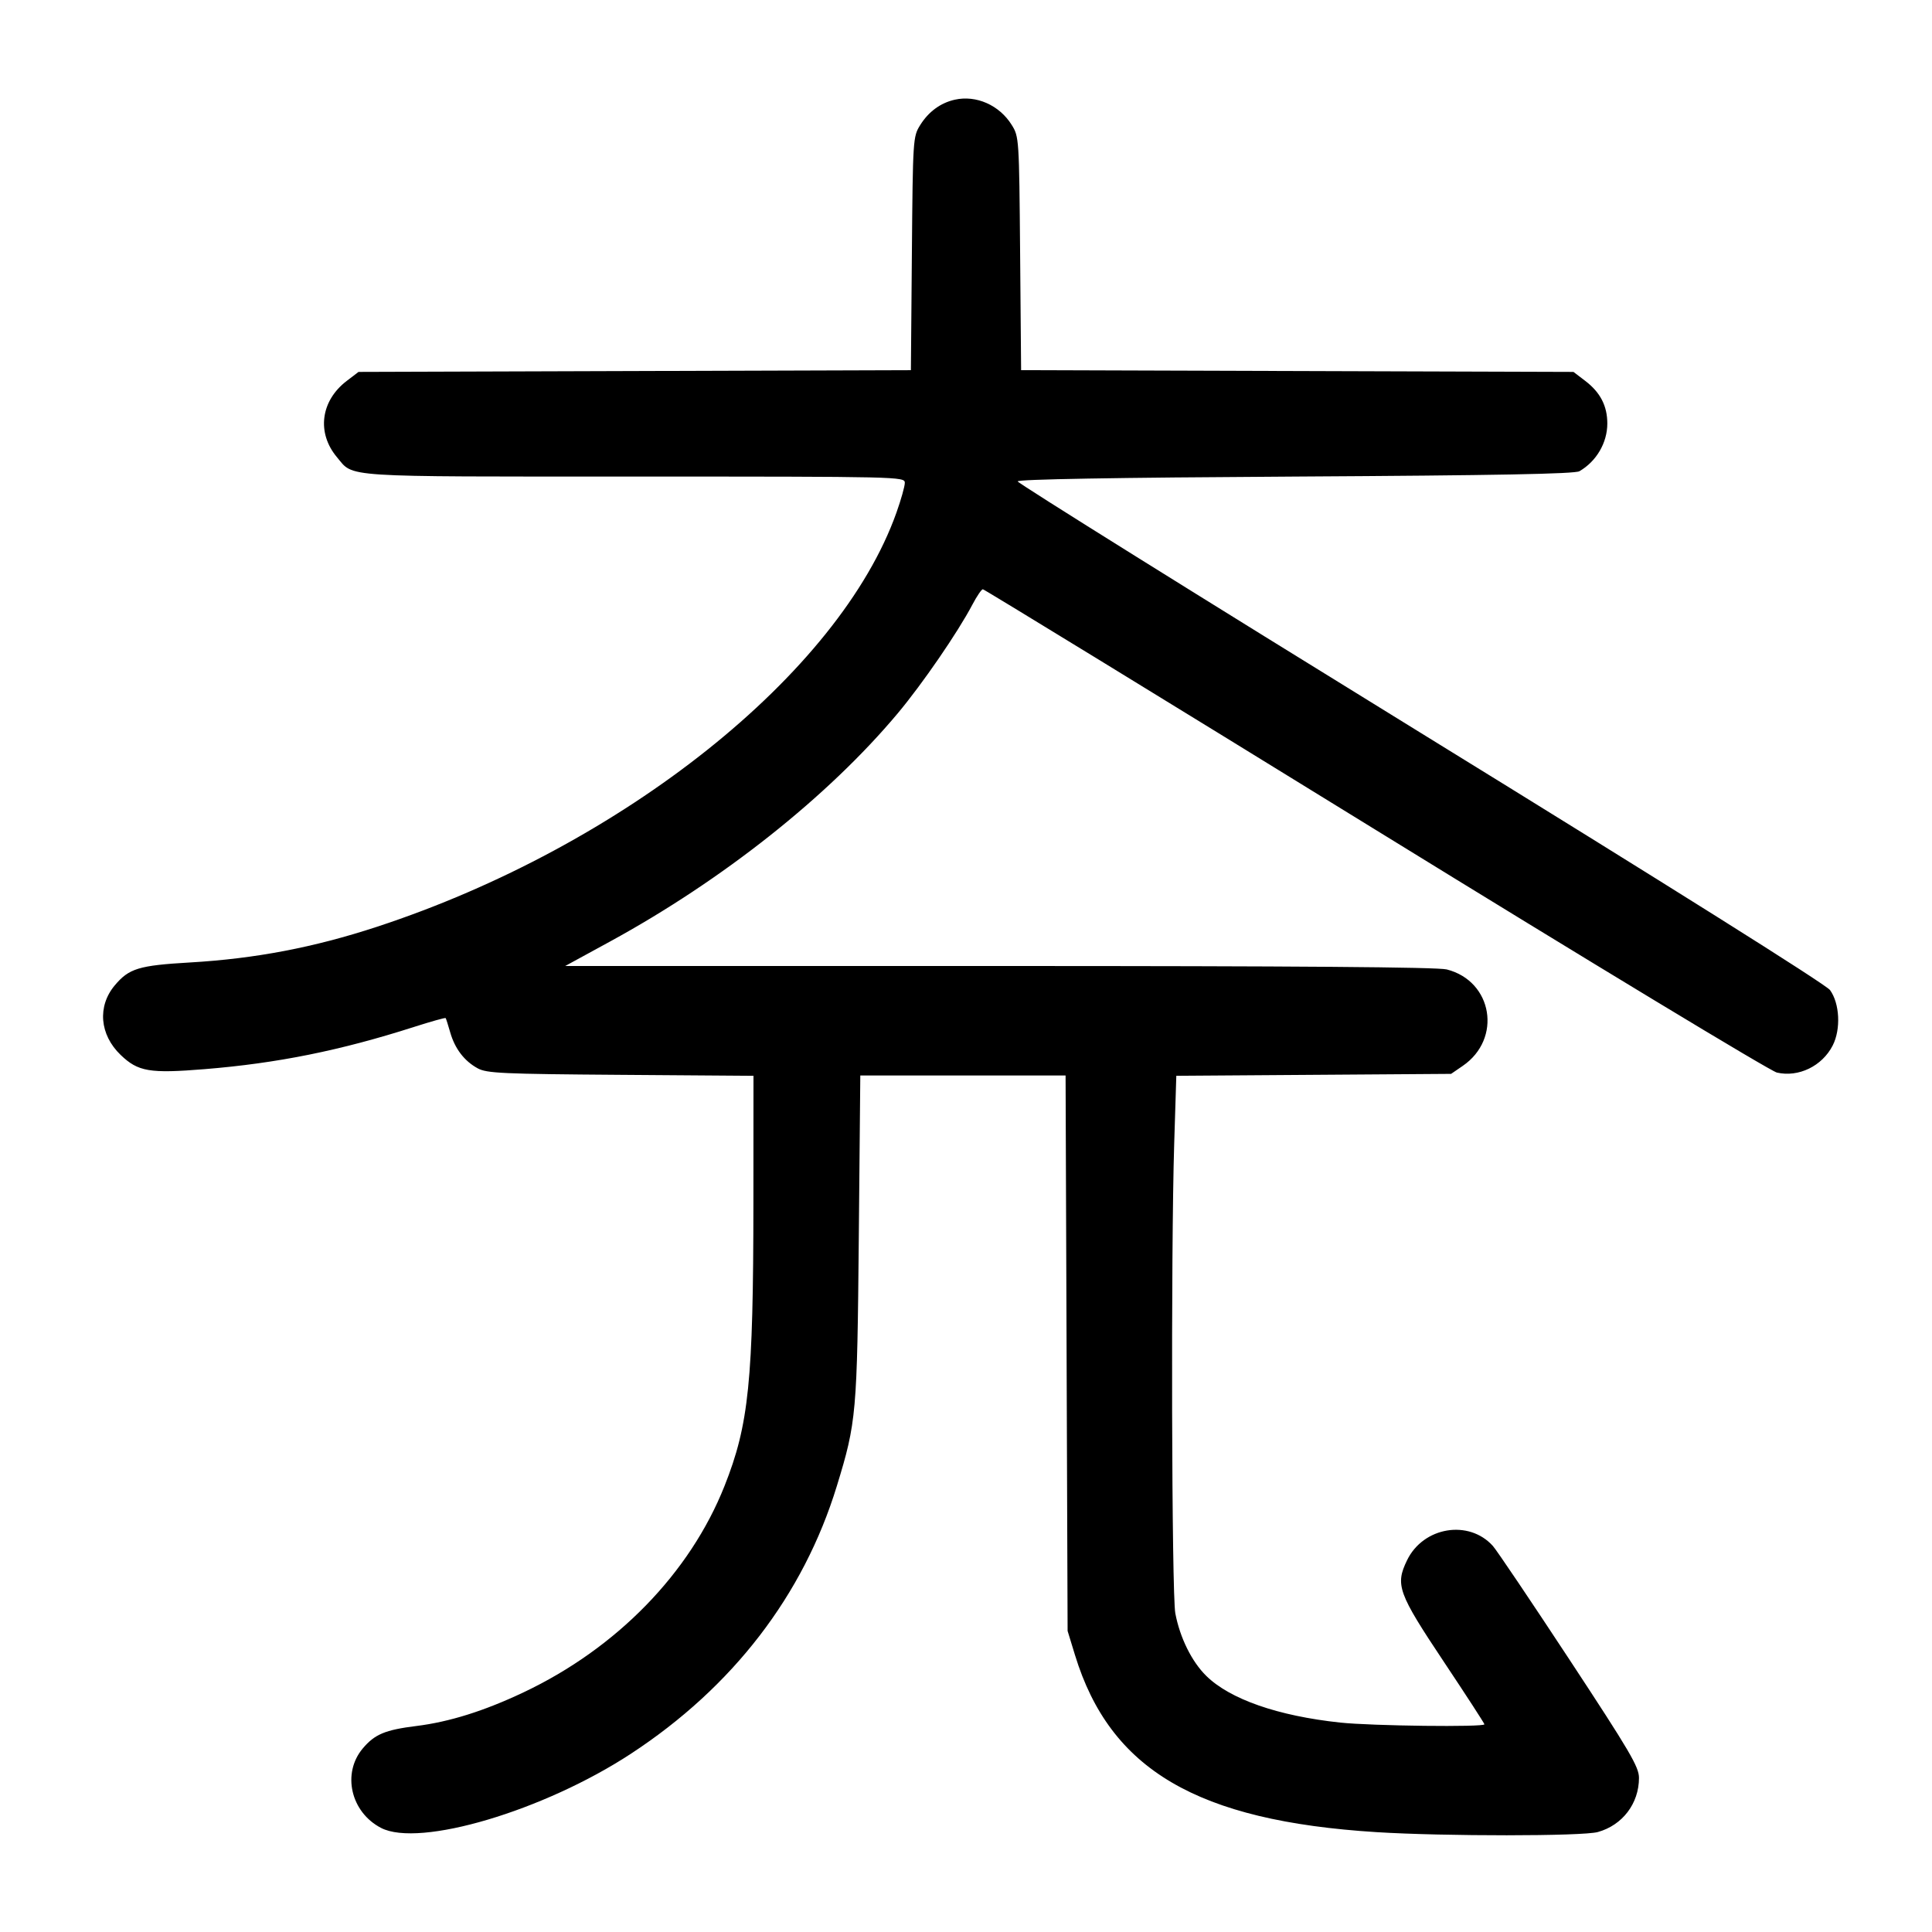
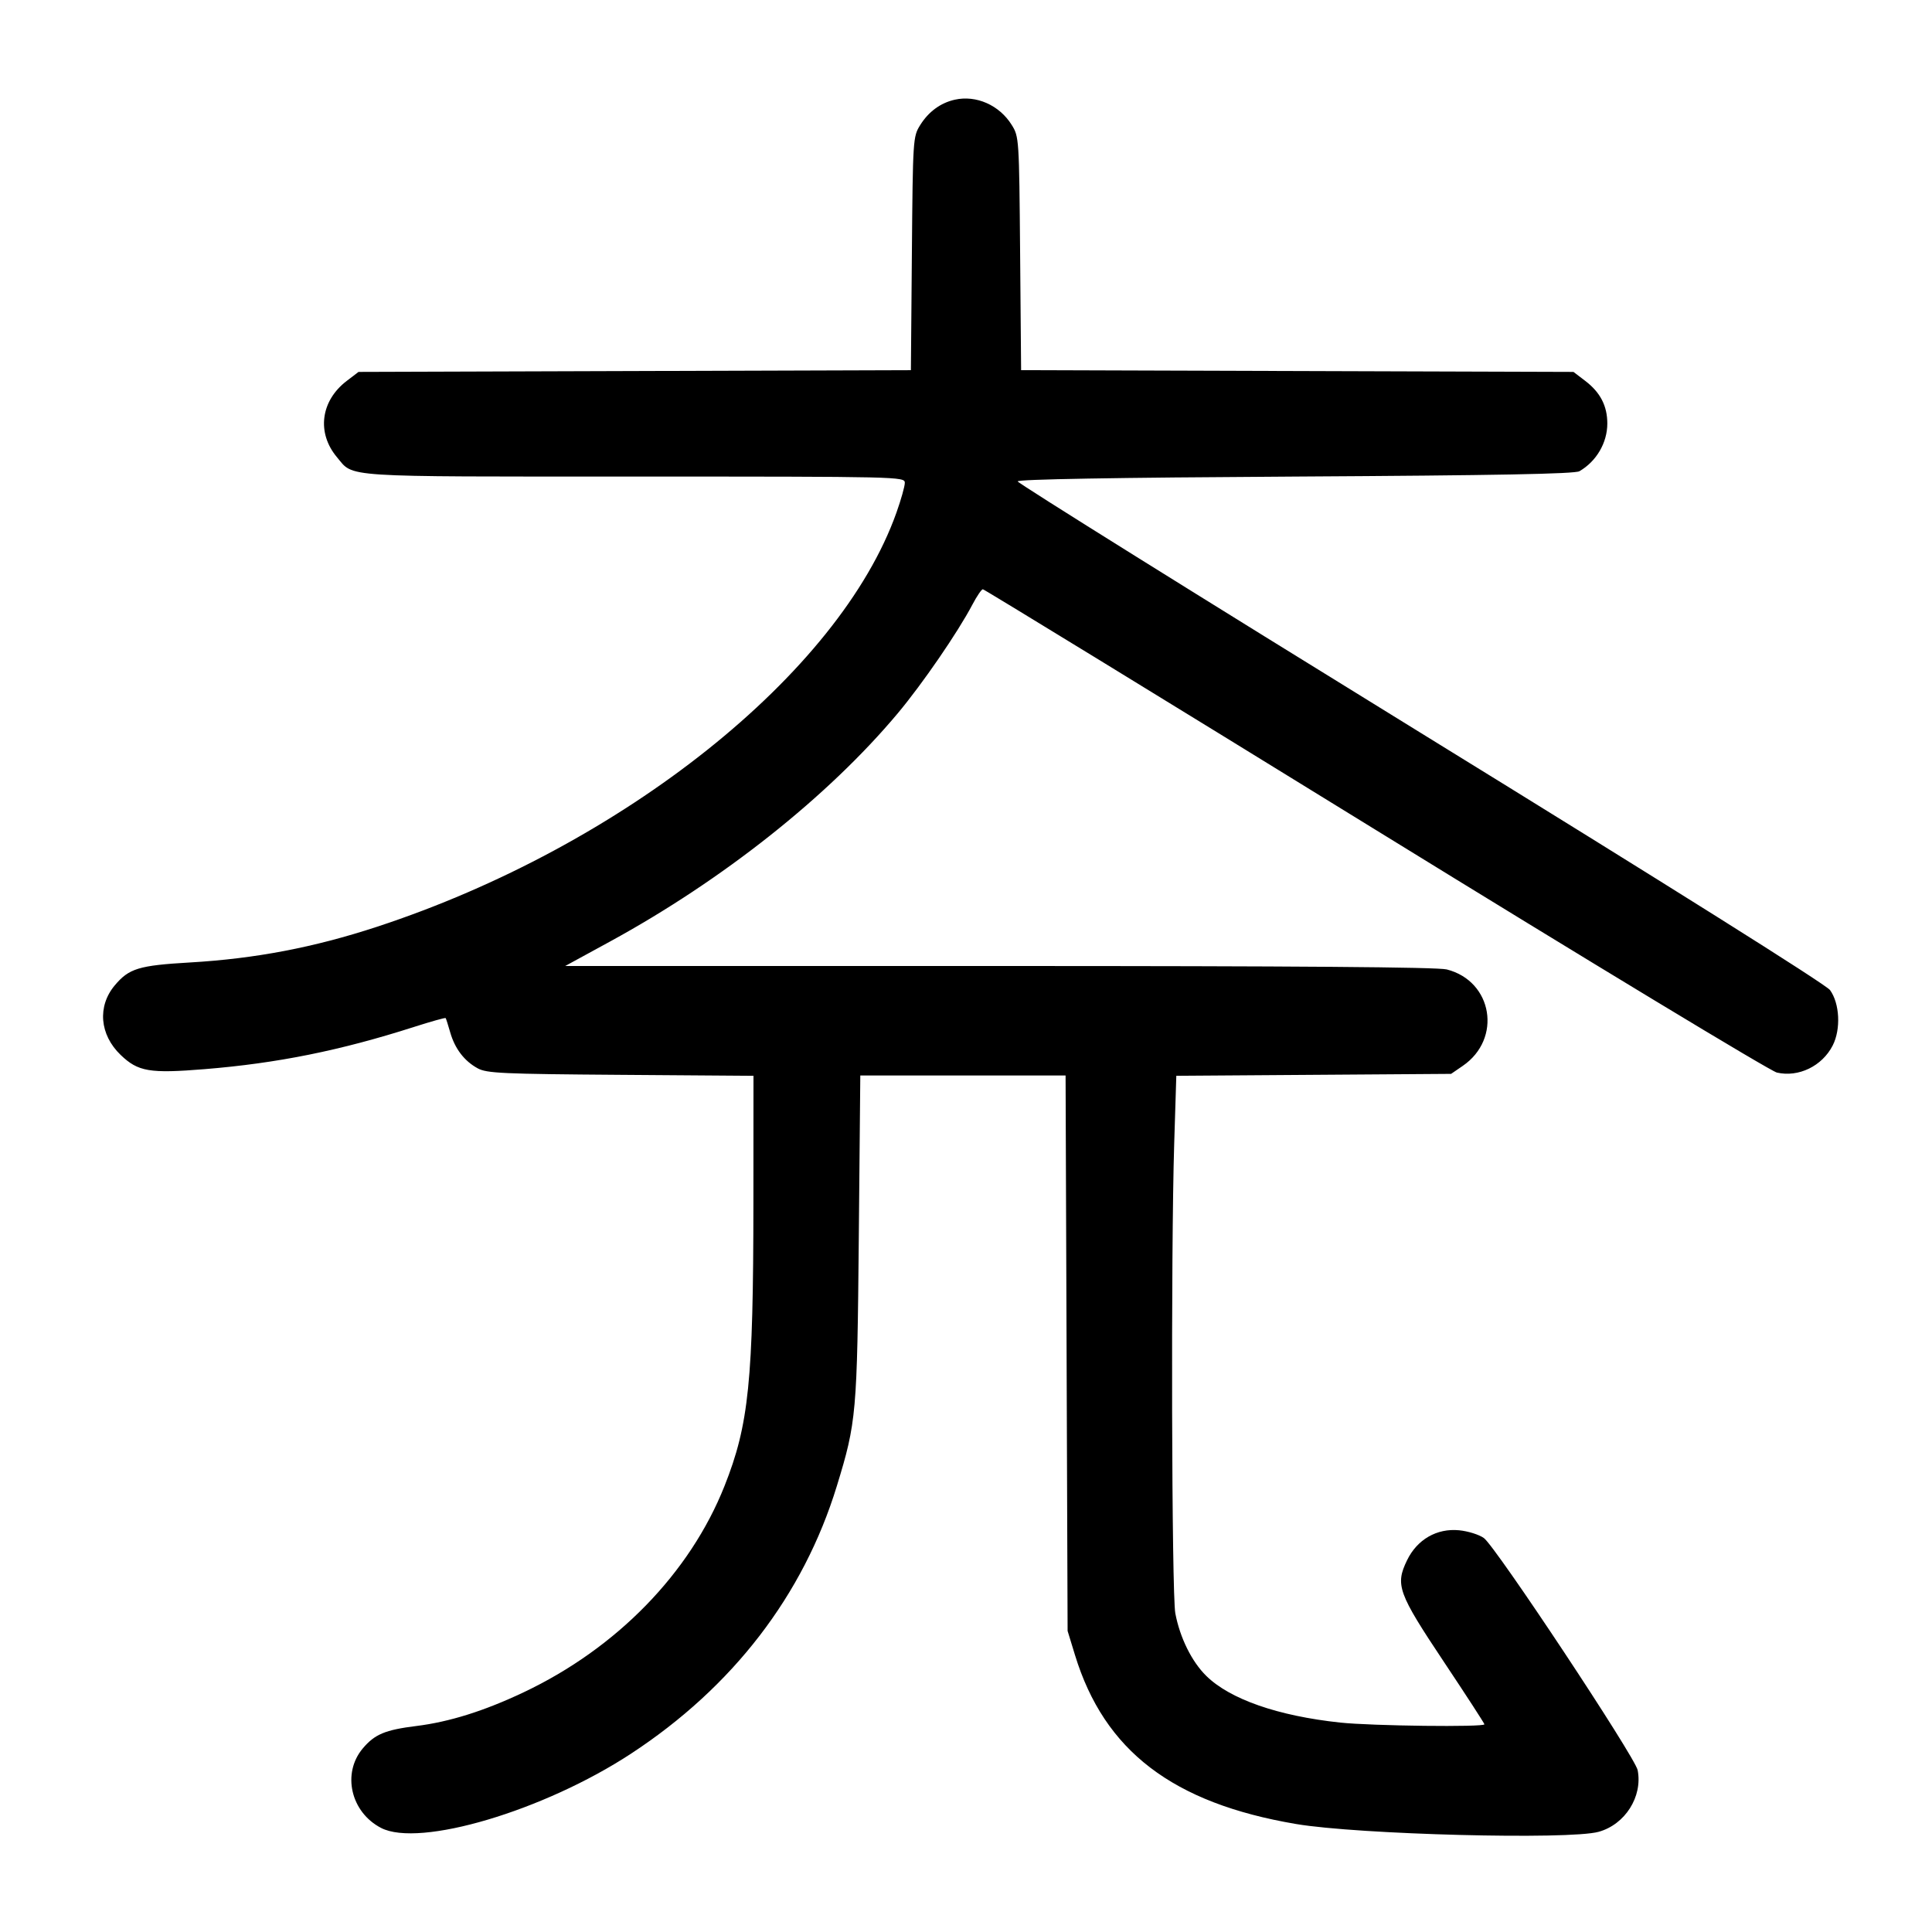
<svg xmlns="http://www.w3.org/2000/svg" width="1000" height="1000" viewBox="0 0 1000 1000" version="1.1" id="svg5">
-   <path d="M494.132 51.615 C 486.782 53.281,480.573 57.852,476.279 64.756 C 472.560 70.737,472.492 71.794,471.988 131.214 L 471.477 191.595 328.525 192.047 L 185.572 192.500 179.475 197.151 C 165.934 207.481,163.817 224.063,174.429 236.675 C 183.306 247.224,174.726 246.667,328.251 246.667 C 465.788 246.667,468.333 246.725,468.333 249.901 C 468.333 251.679,466.384 258.617,464.002 265.317 C 434.385 348.621,322.242 438.009,195.000 479.737 C 162.381 490.434,132.025 496.219,98.237 498.177 C 71.862 499.705,66.784 501.251,59.432 509.989 C 50.310 520.829,51.544 535.566,62.449 546.031 C 71.483 554.701,77.413 555.706,105.902 553.392 C 143.527 550.337,176.137 543.764,214.263 531.551 C 223.084 528.725,230.474 526.658,230.684 526.957 C 230.894 527.256,231.950 530.586,233.032 534.358 C 235.455 542.808,240.308 549.162,247.230 552.950 C 251.939 555.527,259.815 555.887,321.250 556.335 L 390.000 556.838 389.962 622.169 C 389.908 714.940,387.624 737.389,375.001 769.164 C 357.079 814.281,319.168 853.181,270.870 876.013 C 250.520 885.633,232.610 891.249,215.493 893.376 C 199.361 895.380,193.940 897.651,187.765 904.989 C 176.902 917.899,181.540 938.011,197.254 946.137 C 217.087 956.393,281.494 937.260,326.584 907.717 C 379.285 873.187,415.824 825.678,433.145 769.167 C 443.294 736.055,443.670 731.800,444.515 640.417 L 445.289 556.667 498.417 556.667 L 551.544 556.667 552.068 700.417 L 552.591 844.167 556.409 856.639 C 574.593 916.042,619.623 942.489,712.500 948.315 C 747.369 950.503,819.081 950.468,827.032 948.260 C 839.791 944.716,848.333 933.483,848.333 920.247 C 848.333 914.546,843.773 906.786,812.308 858.943 C 792.494 828.816,774.682 802.383,772.725 800.202 C 760.281 786.336,736.679 790.261,728.289 807.591 C 722.094 820.388,723.590 824.513,747.368 860.193 C 758.899 877.496,768.333 892.031,768.333 892.493 C 768.333 894.047,710.036 893.351,693.684 891.602 C 661.410 888.151,636.647 879.517,624.351 867.428 C 616.848 860.052,610.743 847.708,608.346 835.067 C 606.448 825.059,606.023 647.882,607.762 592.017 L 608.858 556.831 679.971 556.332 L 751.083 555.833 757.119 551.695 C 777.574 537.673,772.629 507.842,748.845 501.781 C 744.058 500.561,671.104 500.000,517.202 500.000 L 292.546 500.000 315.636 487.398 C 374.121 455.479,428.690 412.200,464.709 369.167 C 477.492 353.894,495.810 327.216,503.330 312.917 C 505.621 308.563,508.046 305.000,508.721 305.000 C 509.396 305.000,600.764 360.966,711.762 429.369 C 823.661 498.328,916.306 554.371,919.704 555.157 C 930.920 557.752,943.159 551.809,948.612 541.121 C 952.895 532.725,952.237 519.355,947.200 512.441 C 945.103 509.562,864.076 458.651,735.313 379.306 C 620.643 308.646,526.787 250.083,526.744 249.167 C 526.693 248.074,576.171 247.213,670.416 246.667 C 774.957 246.061,815.076 245.307,817.500 243.903 C 826.314 238.799,831.944 229.171,831.944 219.203 C 831.944 210.108,828.317 203.095,820.549 197.169 L 814.428 192.500 671.475 192.047 L 528.523 191.595 528.012 131.214 C 527.506 71.535,527.455 70.762,523.666 64.667 C 517.289 54.412,505.254 49.093,494.132 51.615 " stroke="none" fill-rule="evenodd" fill="black" />
+   <path d="M494.132 51.615 C 486.782 53.281,480.573 57.852,476.279 64.756 C 472.560 70.737,472.492 71.794,471.988 131.214 L 471.477 191.595 328.525 192.047 L 185.572 192.500 179.475 197.151 C 165.934 207.481,163.817 224.063,174.429 236.675 C 183.306 247.224,174.726 246.667,328.251 246.667 C 465.788 246.667,468.333 246.725,468.333 249.901 C 468.333 251.679,466.384 258.617,464.002 265.317 C 434.385 348.621,322.242 438.009,195.000 479.737 C 162.381 490.434,132.025 496.219,98.237 498.177 C 71.862 499.705,66.784 501.251,59.432 509.989 C 50.310 520.829,51.544 535.566,62.449 546.031 C 71.483 554.701,77.413 555.706,105.902 553.392 C 143.527 550.337,176.137 543.764,214.263 531.551 C 223.084 528.725,230.474 526.658,230.684 526.957 C 230.894 527.256,231.950 530.586,233.032 534.358 C 235.455 542.808,240.308 549.162,247.230 552.950 C 251.939 555.527,259.815 555.887,321.250 556.335 L 390.000 556.838 389.962 622.169 C 389.908 714.940,387.624 737.389,375.001 769.164 C 357.079 814.281,319.168 853.181,270.870 876.013 C 250.520 885.633,232.610 891.249,215.493 893.376 C 199.361 895.380,193.940 897.651,187.765 904.989 C 176.902 917.899,181.540 938.011,197.254 946.137 C 217.087 956.393,281.494 937.260,326.584 907.717 C 379.285 873.187,415.824 825.678,433.145 769.167 C 443.294 736.055,443.670 731.800,444.515 640.417 L 445.289 556.667 498.417 556.667 L 551.544 556.667 552.068 700.417 L 552.591 844.167 556.409 856.639 C 571.593 906.240,606.989 933.296,670.833 944.103 C 703.116 949.568,812.194 952.380,827.462 948.141 C 841.164 944.337,850.299 929.910,847.656 916.250 C 846.342 909.460,774.130 800.461,768.041 796.078 C 765.588 794.312,759.811 792.506,755.203 792.063 C 743.684 790.956,733.497 796.833,728.289 807.591 C 722.094 820.388,723.590 824.513,747.368 860.193 C 758.899 877.496,768.333 892.031,768.333 892.493 C 768.333 894.047,710.036 893.351,693.684 891.602 C 661.410 888.151,636.647 879.517,624.351 867.428 C 616.848 860.052,610.743 847.708,608.346 835.067 C 606.448 825.059,606.023 647.882,607.762 592.017 L 608.858 556.831 679.971 556.332 L 751.083 555.833 757.119 551.695 C 777.574 537.673,772.629 507.842,748.845 501.781 C 744.058 500.561,671.104 500.000,517.202 500.000 L 292.546 500.000 315.636 487.398 C 374.121 455.479,428.690 412.200,464.709 369.167 C 477.492 353.894,495.810 327.216,503.330 312.917 C 505.621 308.563,508.046 305.000,508.721 305.000 C 509.396 305.000,600.764 360.966,711.762 429.369 C 823.661 498.328,916.306 554.371,919.704 555.157 C 930.920 557.752,943.159 551.809,948.612 541.121 C 952.895 532.725,952.237 519.355,947.200 512.441 C 945.103 509.562,864.076 458.651,735.313 379.306 C 620.643 308.646,526.787 250.083,526.744 249.167 C 526.693 248.074,576.171 247.213,670.416 246.667 C 774.957 246.061,815.076 245.307,817.500 243.903 C 826.314 238.799,831.944 229.171,831.944 219.203 C 831.944 210.108,828.317 203.095,820.549 197.169 L 814.428 192.500 671.475 192.047 L 528.523 191.595 528.012 131.214 C 527.506 71.535,527.455 70.762,523.666 64.667 C 517.289 54.412,505.254 49.093,494.132 51.615 " stroke="none" fill-rule="evenodd" fill="black" />
</svg>
